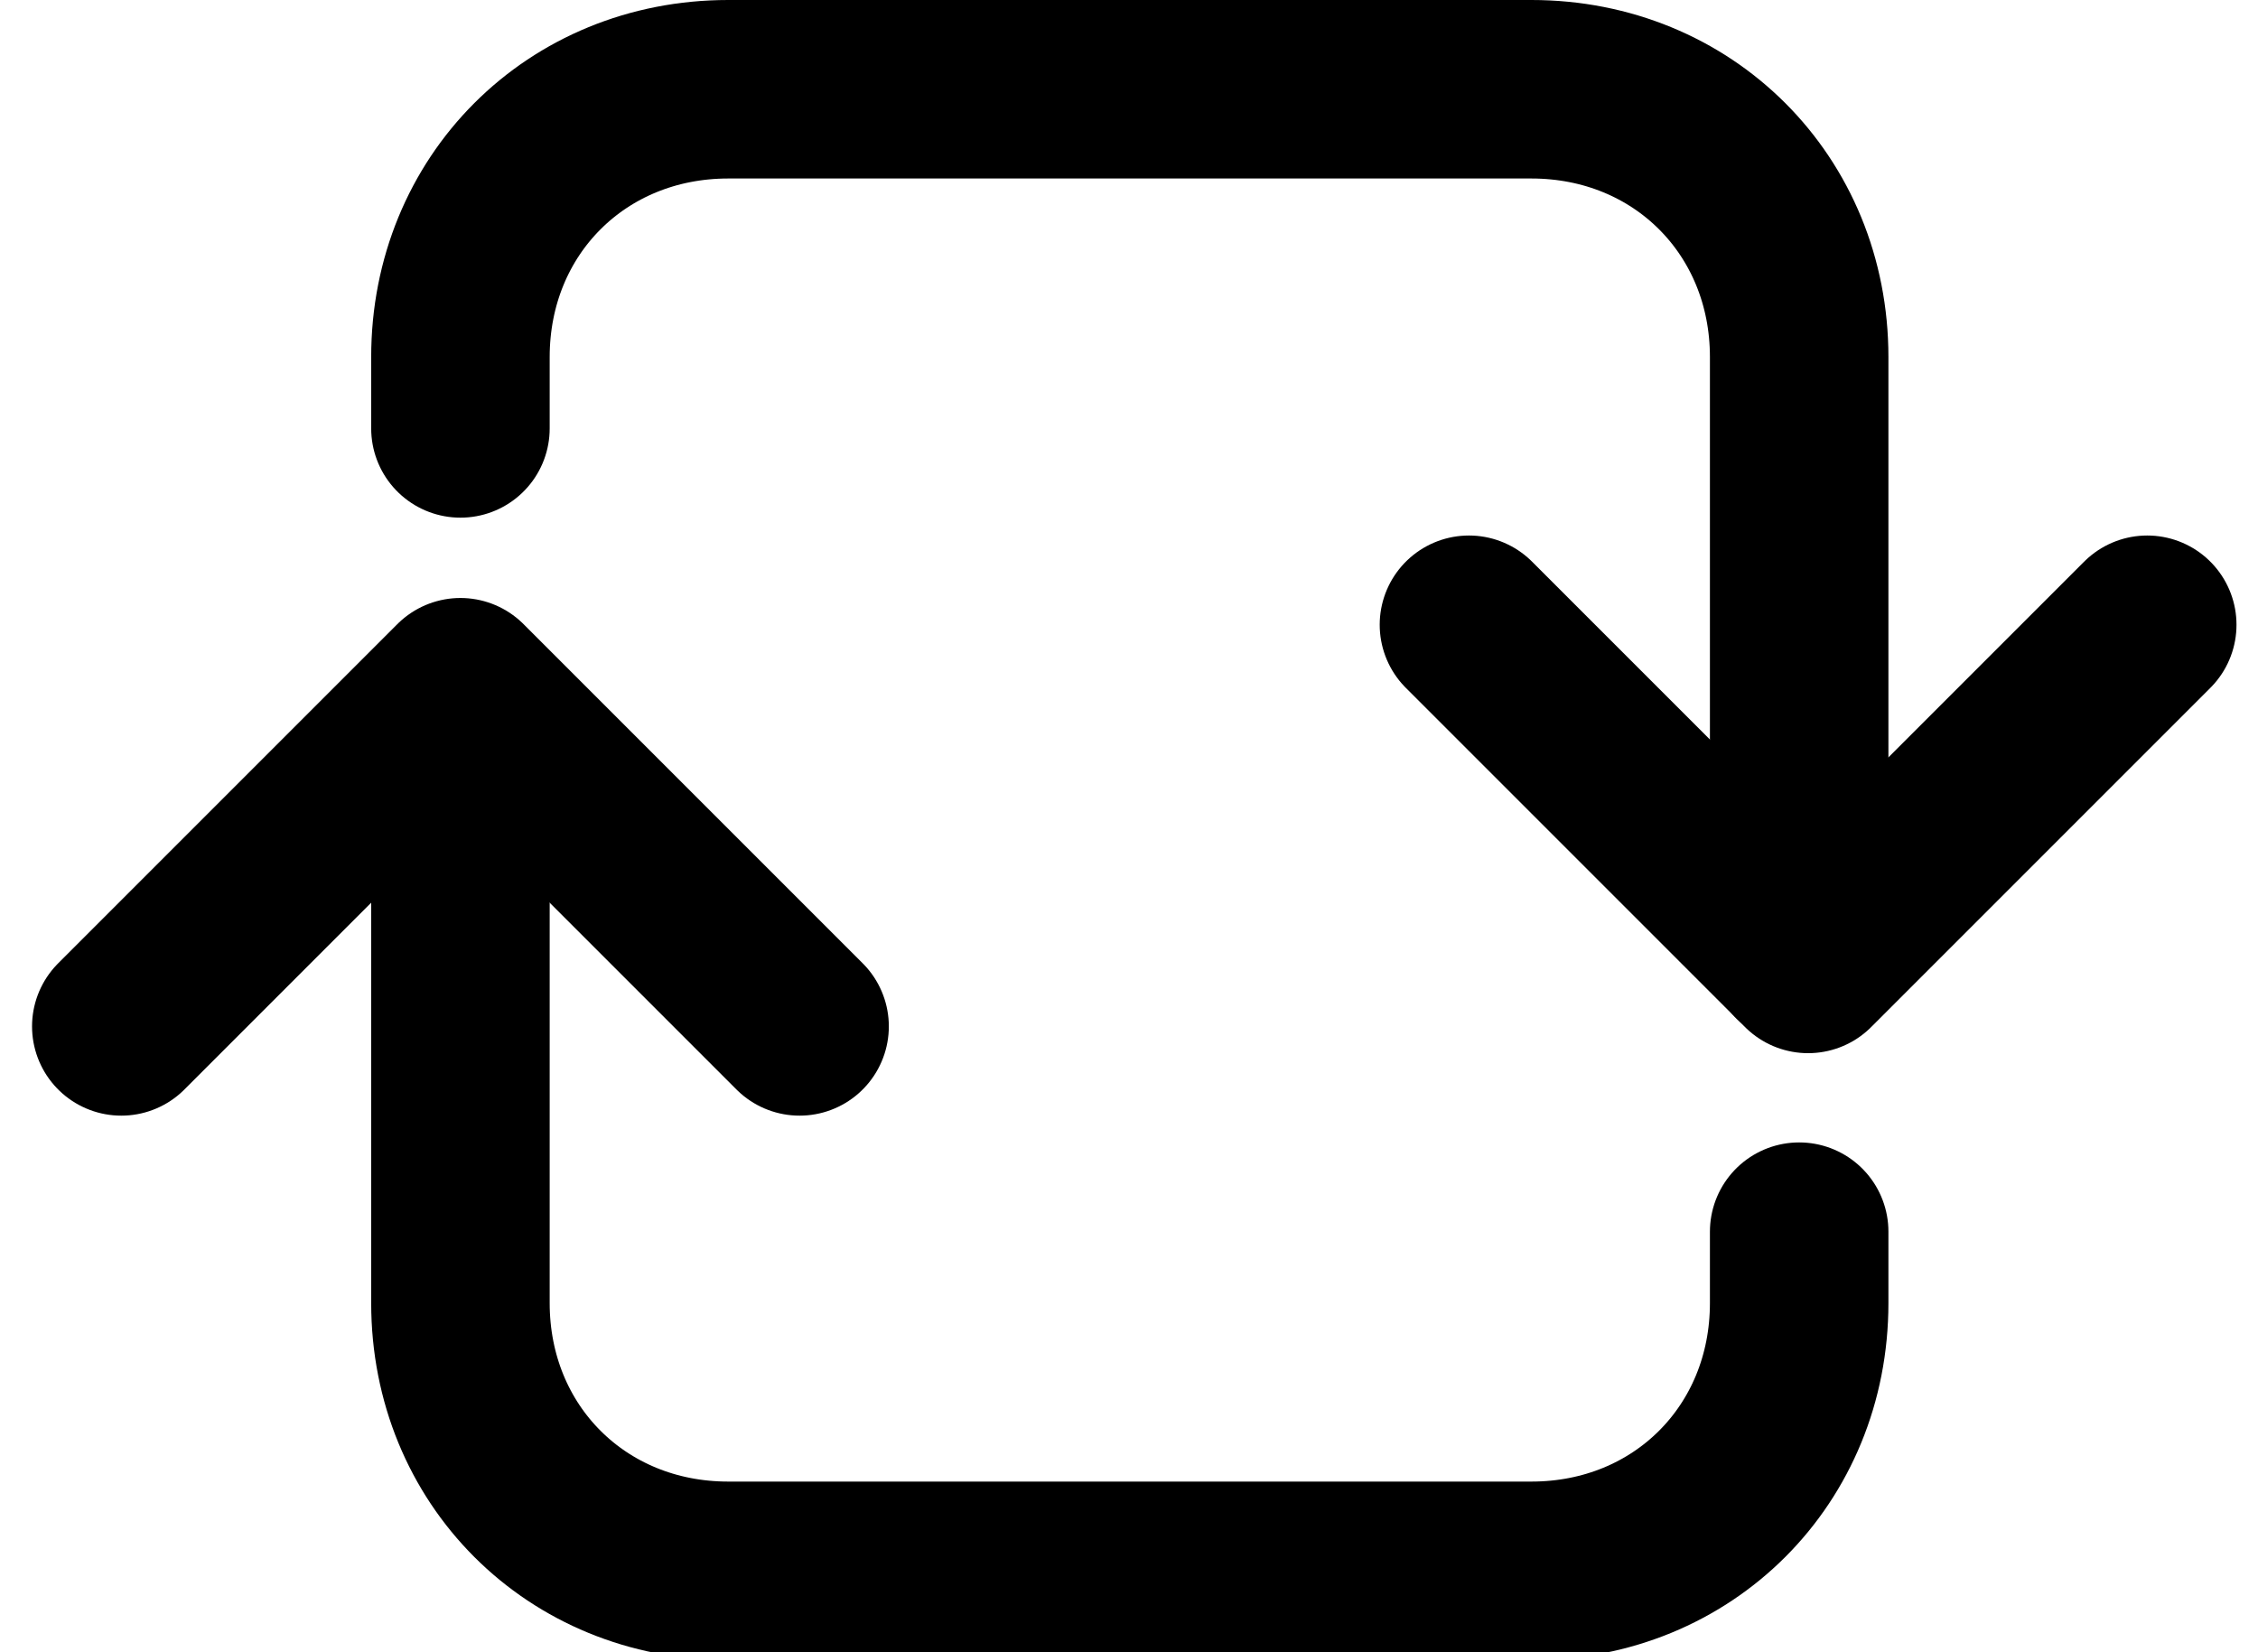
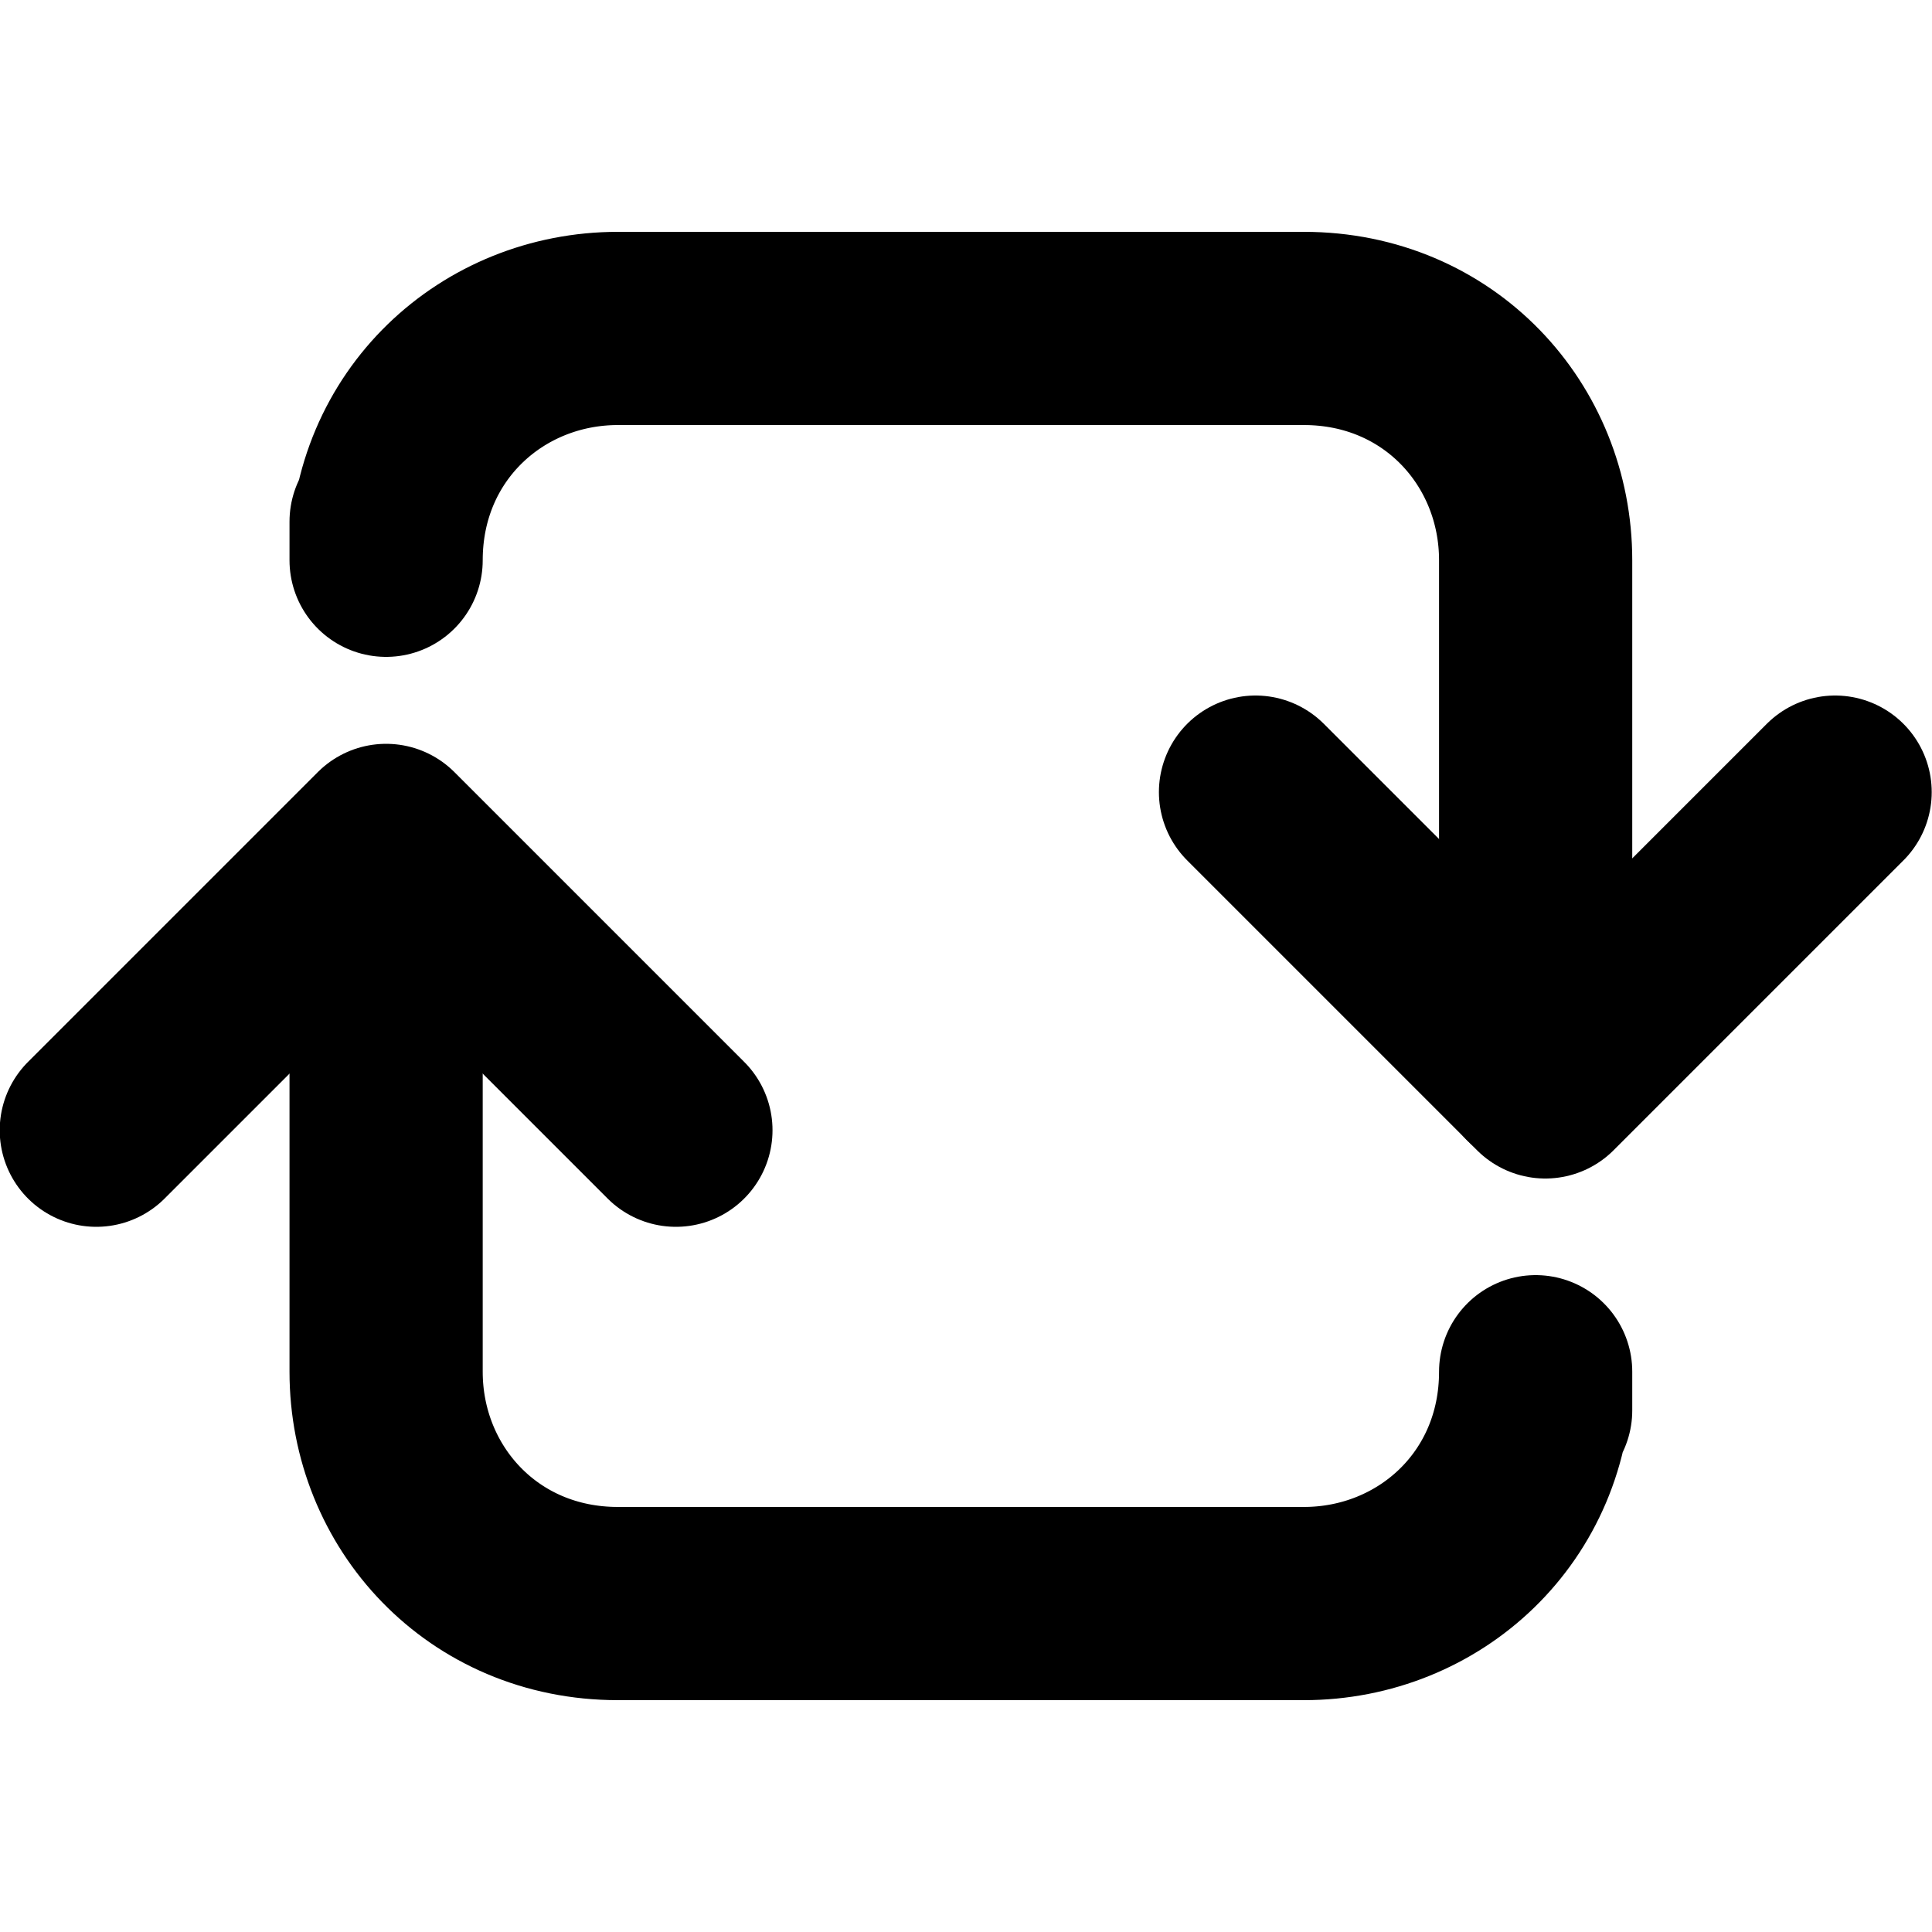
- <svg xmlns="http://www.w3.org/2000/svg" viewBox="0 0 25.3 18.5">
-   <g fill="none" stroke="currentColor" stroke-width="2" stroke-linecap="round" stroke-linejoin="round">
-     <path d="M5.159 7.8v6.8c0 1.7 1.3 3 3 3h9c1.7 0 3-1.3 3-3v-.8m0-3.1V4c0-1.7-1.3-3-3-3h-9c-1.7 0-3 1.3-3 3v.8" />
-     <path d="M8.959 11.5l-3.8-3.8-3.8 3.8m15.1-4.5l3.8 3.8 3.8-3.8" />
+ <svg xmlns="http://www.w3.org/2000/svg" version="1.1" id="Слой_1" x="0" y="0" viewBox="0 0 20 20" xml:space="preserve">
+   <style>.transactions-st0{fill:none;stroke:currentColor;stroke-width:2;stroke-linecap:round;stroke-linejoin:round}</style>
+   <g id="Transactions" transform="translate(-322.003 -6006)">
+     <g id="Group_605">
+       <g id="synchronize-arrows-square-2">
+         <path id="Shape_2583" class="transactions-st0" d="M326 6014.8v5.4c0 1.3 1 2.4 2.4 2.4h7.1c1.3 0 2.4-1 2.4-2.4v.4" />
+         <path id="Shape_2584" class="transactions-st0" d="M337.9 6017.1v-5.3c0-1.3-1-2.4-2.4-2.4h-7.1c-1.3 0-2.4 1-2.4 2.4v-.4" />
+         <path id="Shape_2585" class="transactions-st0" d="M329 6017.7l-3-3-3 3" />
+         <path id="Shape_2586" class="transactions-st0" d="M335 6014.2l3 3 3-3" />
+       </g>
+     </g>
  </g>
</svg>
